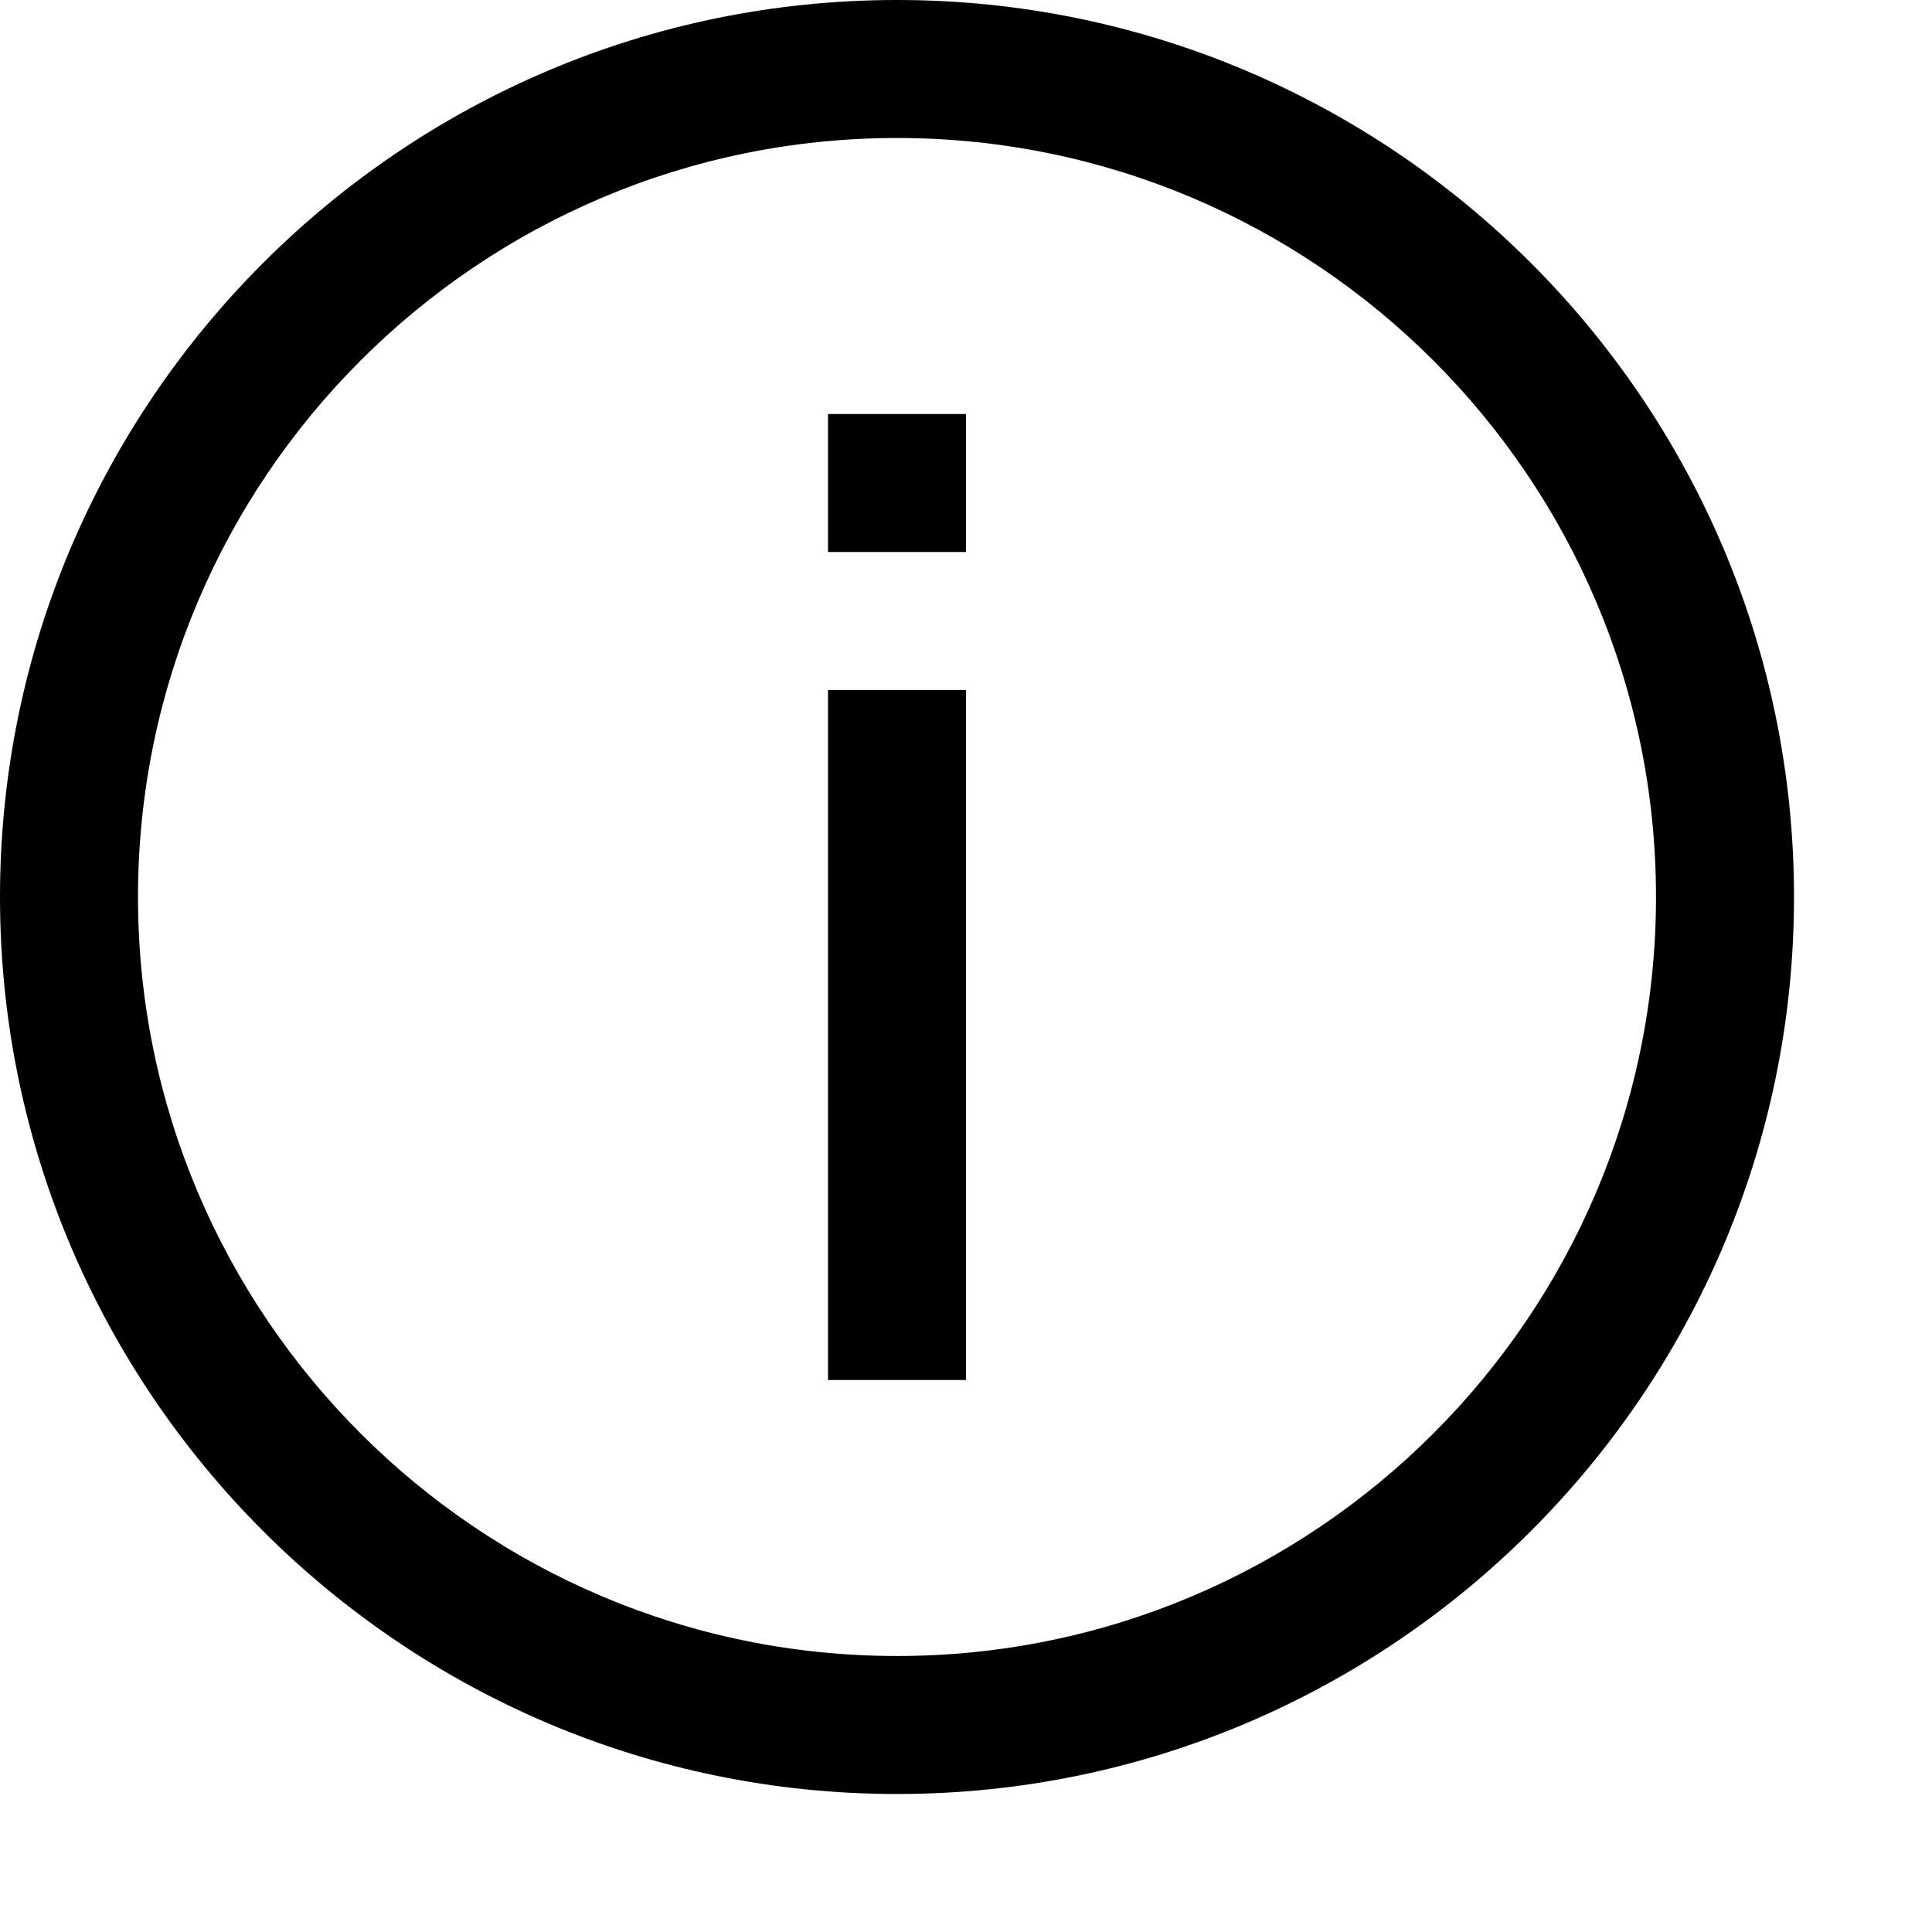
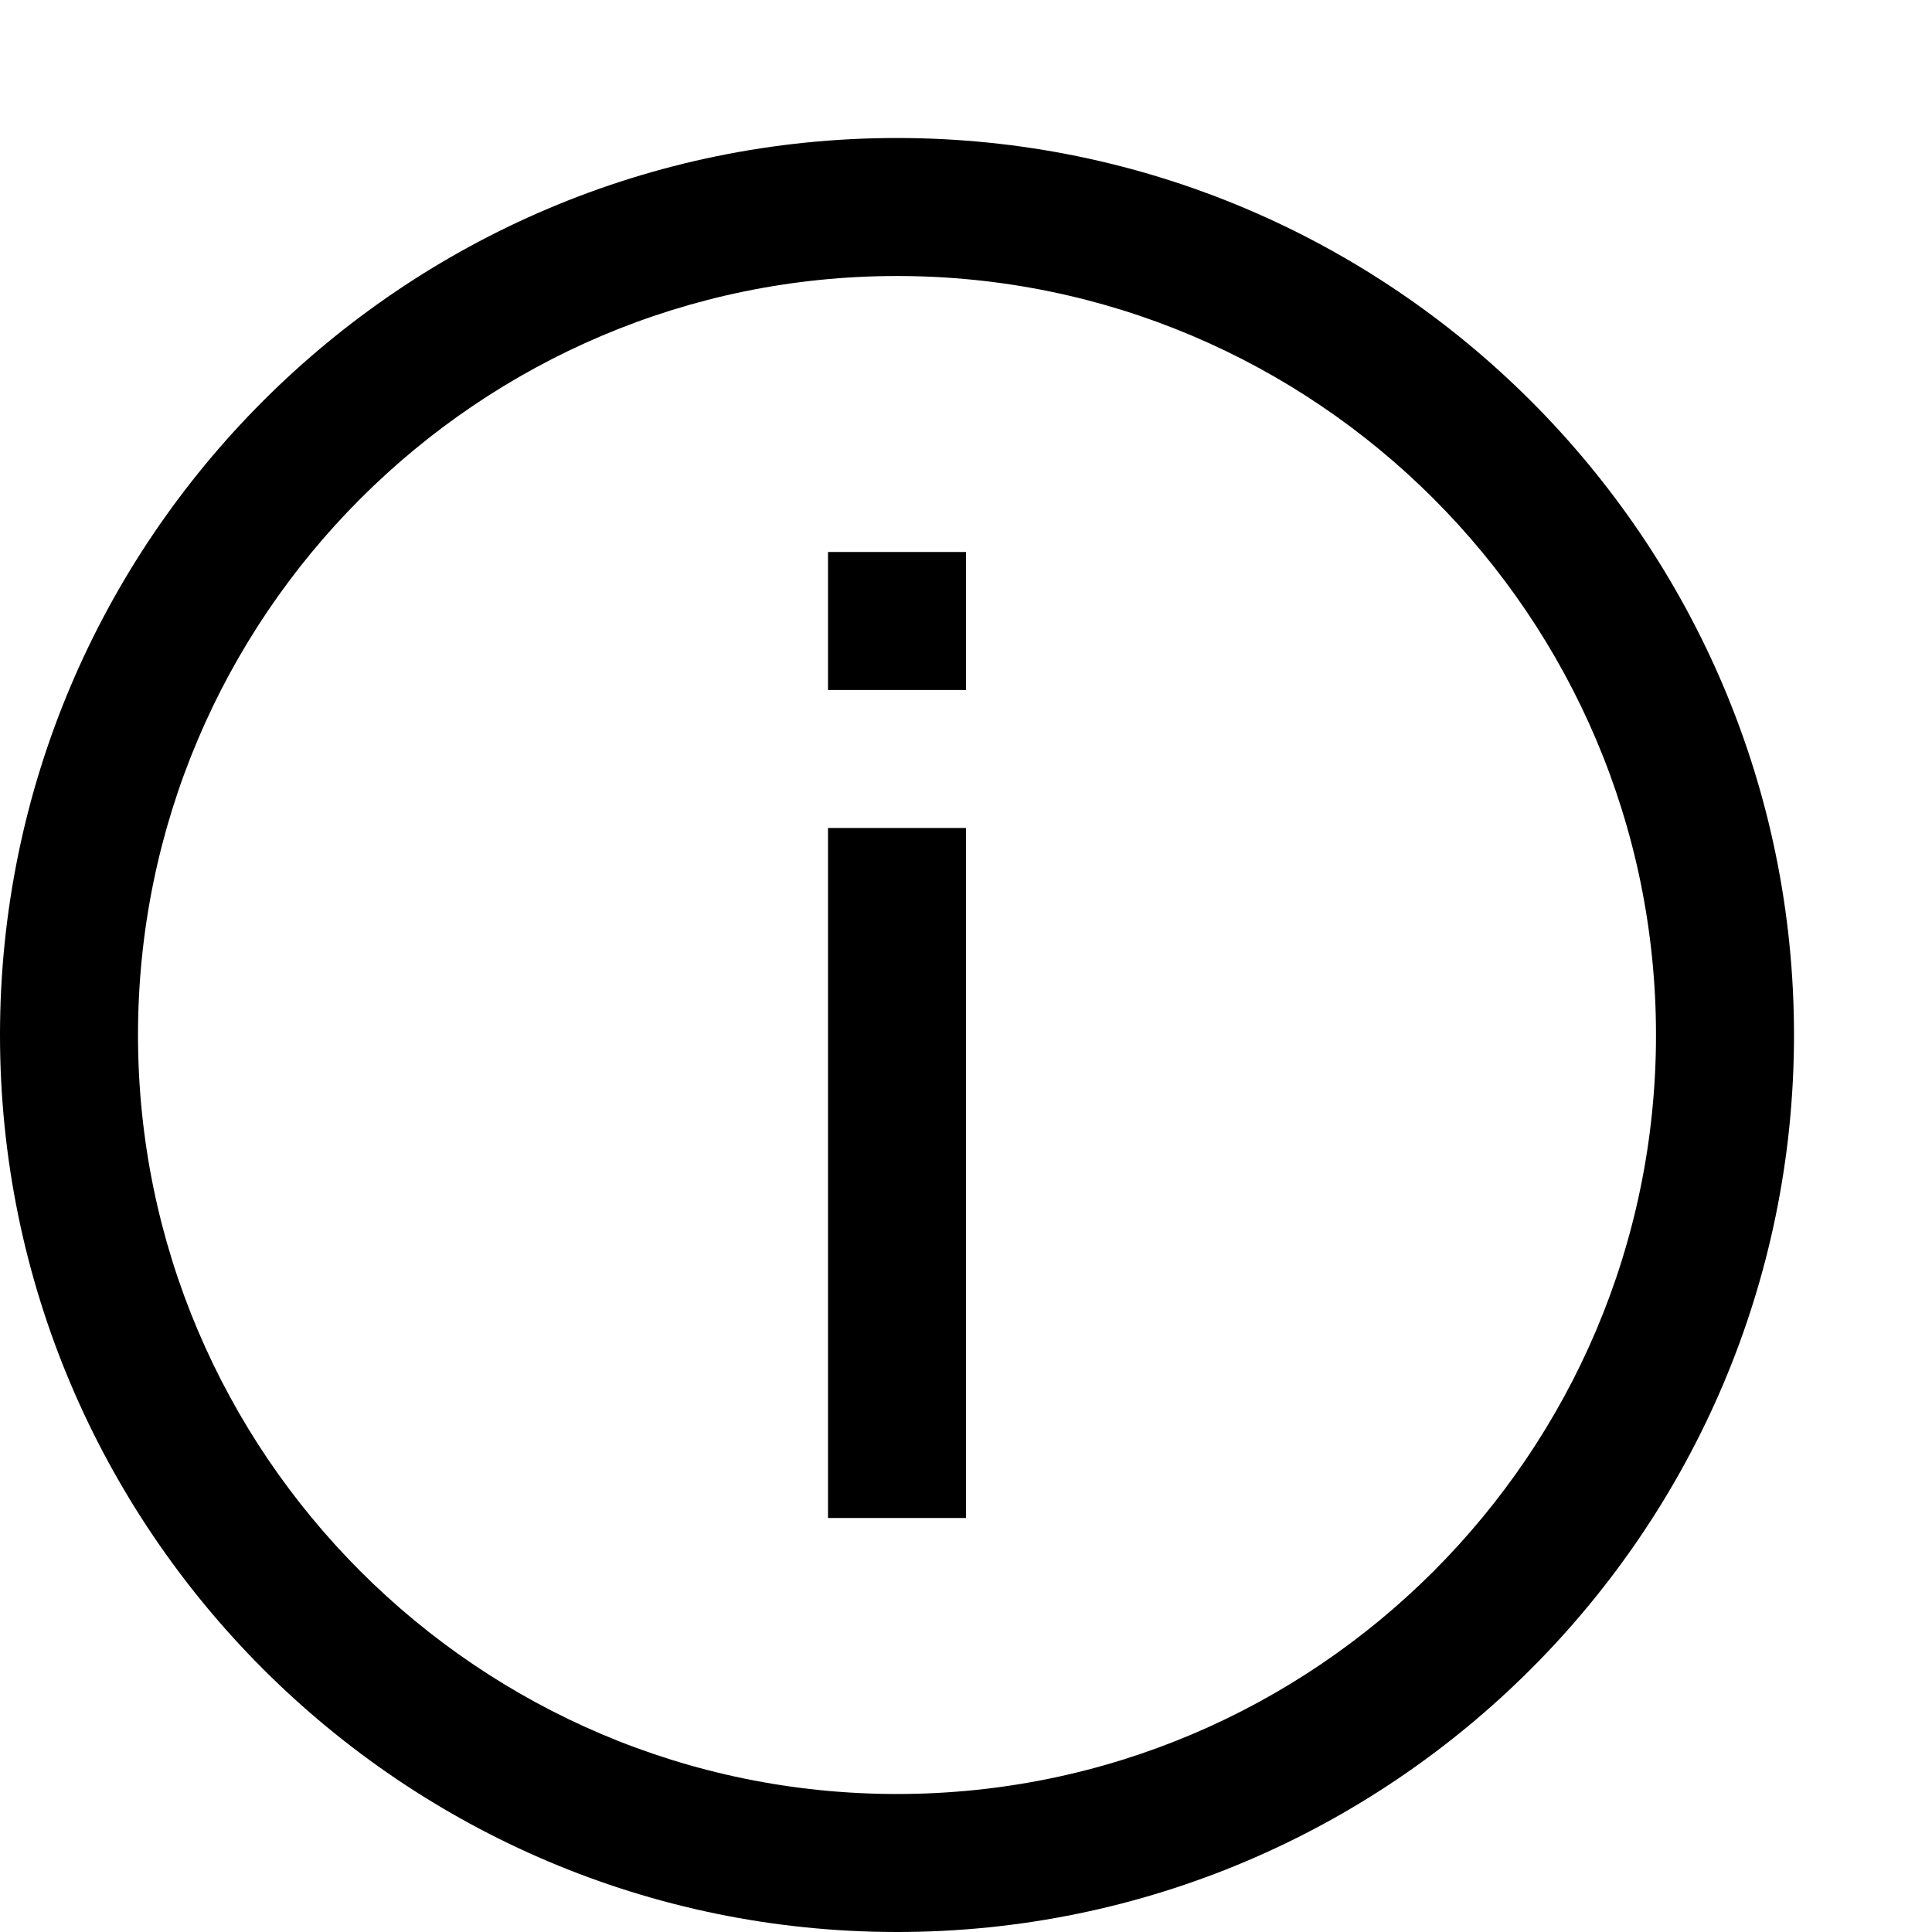
- <svg xmlns="http://www.w3.org/2000/svg" viewBox="0 0 448 448">
-   <path d="M208 416c-114.687 0-208-93.312-208-208s93.313-208 208-208 208 93.313 208 208-93.312 208-208 208zm0-384c-97.047 0-176 78.953-176 176 0 97.03 78.953 176 176 176 97.03 0 176-78.97 176-176 0-97.047-78.97-176-176-176zm16 64h-32v32h32v-32zm-32 224h32v-160h-32v160z" />
+ <svg xmlns="http://www.w3.org/2000/svg" viewBox="0 0 448 448" enable-background="new 0 0 448 448">
+   <path d="M208 448c-114.687 0-208-93.312-208-208s93.313-208 208-208 208 93.313 208 208-93.312 208-208 208zm0-384c-97.047 0-176 78.953-176 176 0 97.031 78.953 176 176 176 97.031 0 176-78.969 176-176 0-97.047-78.969-176-176-176zm16 64h-32v32h32v-32zm0 64h-32v160h32v-160z" />
</svg>
